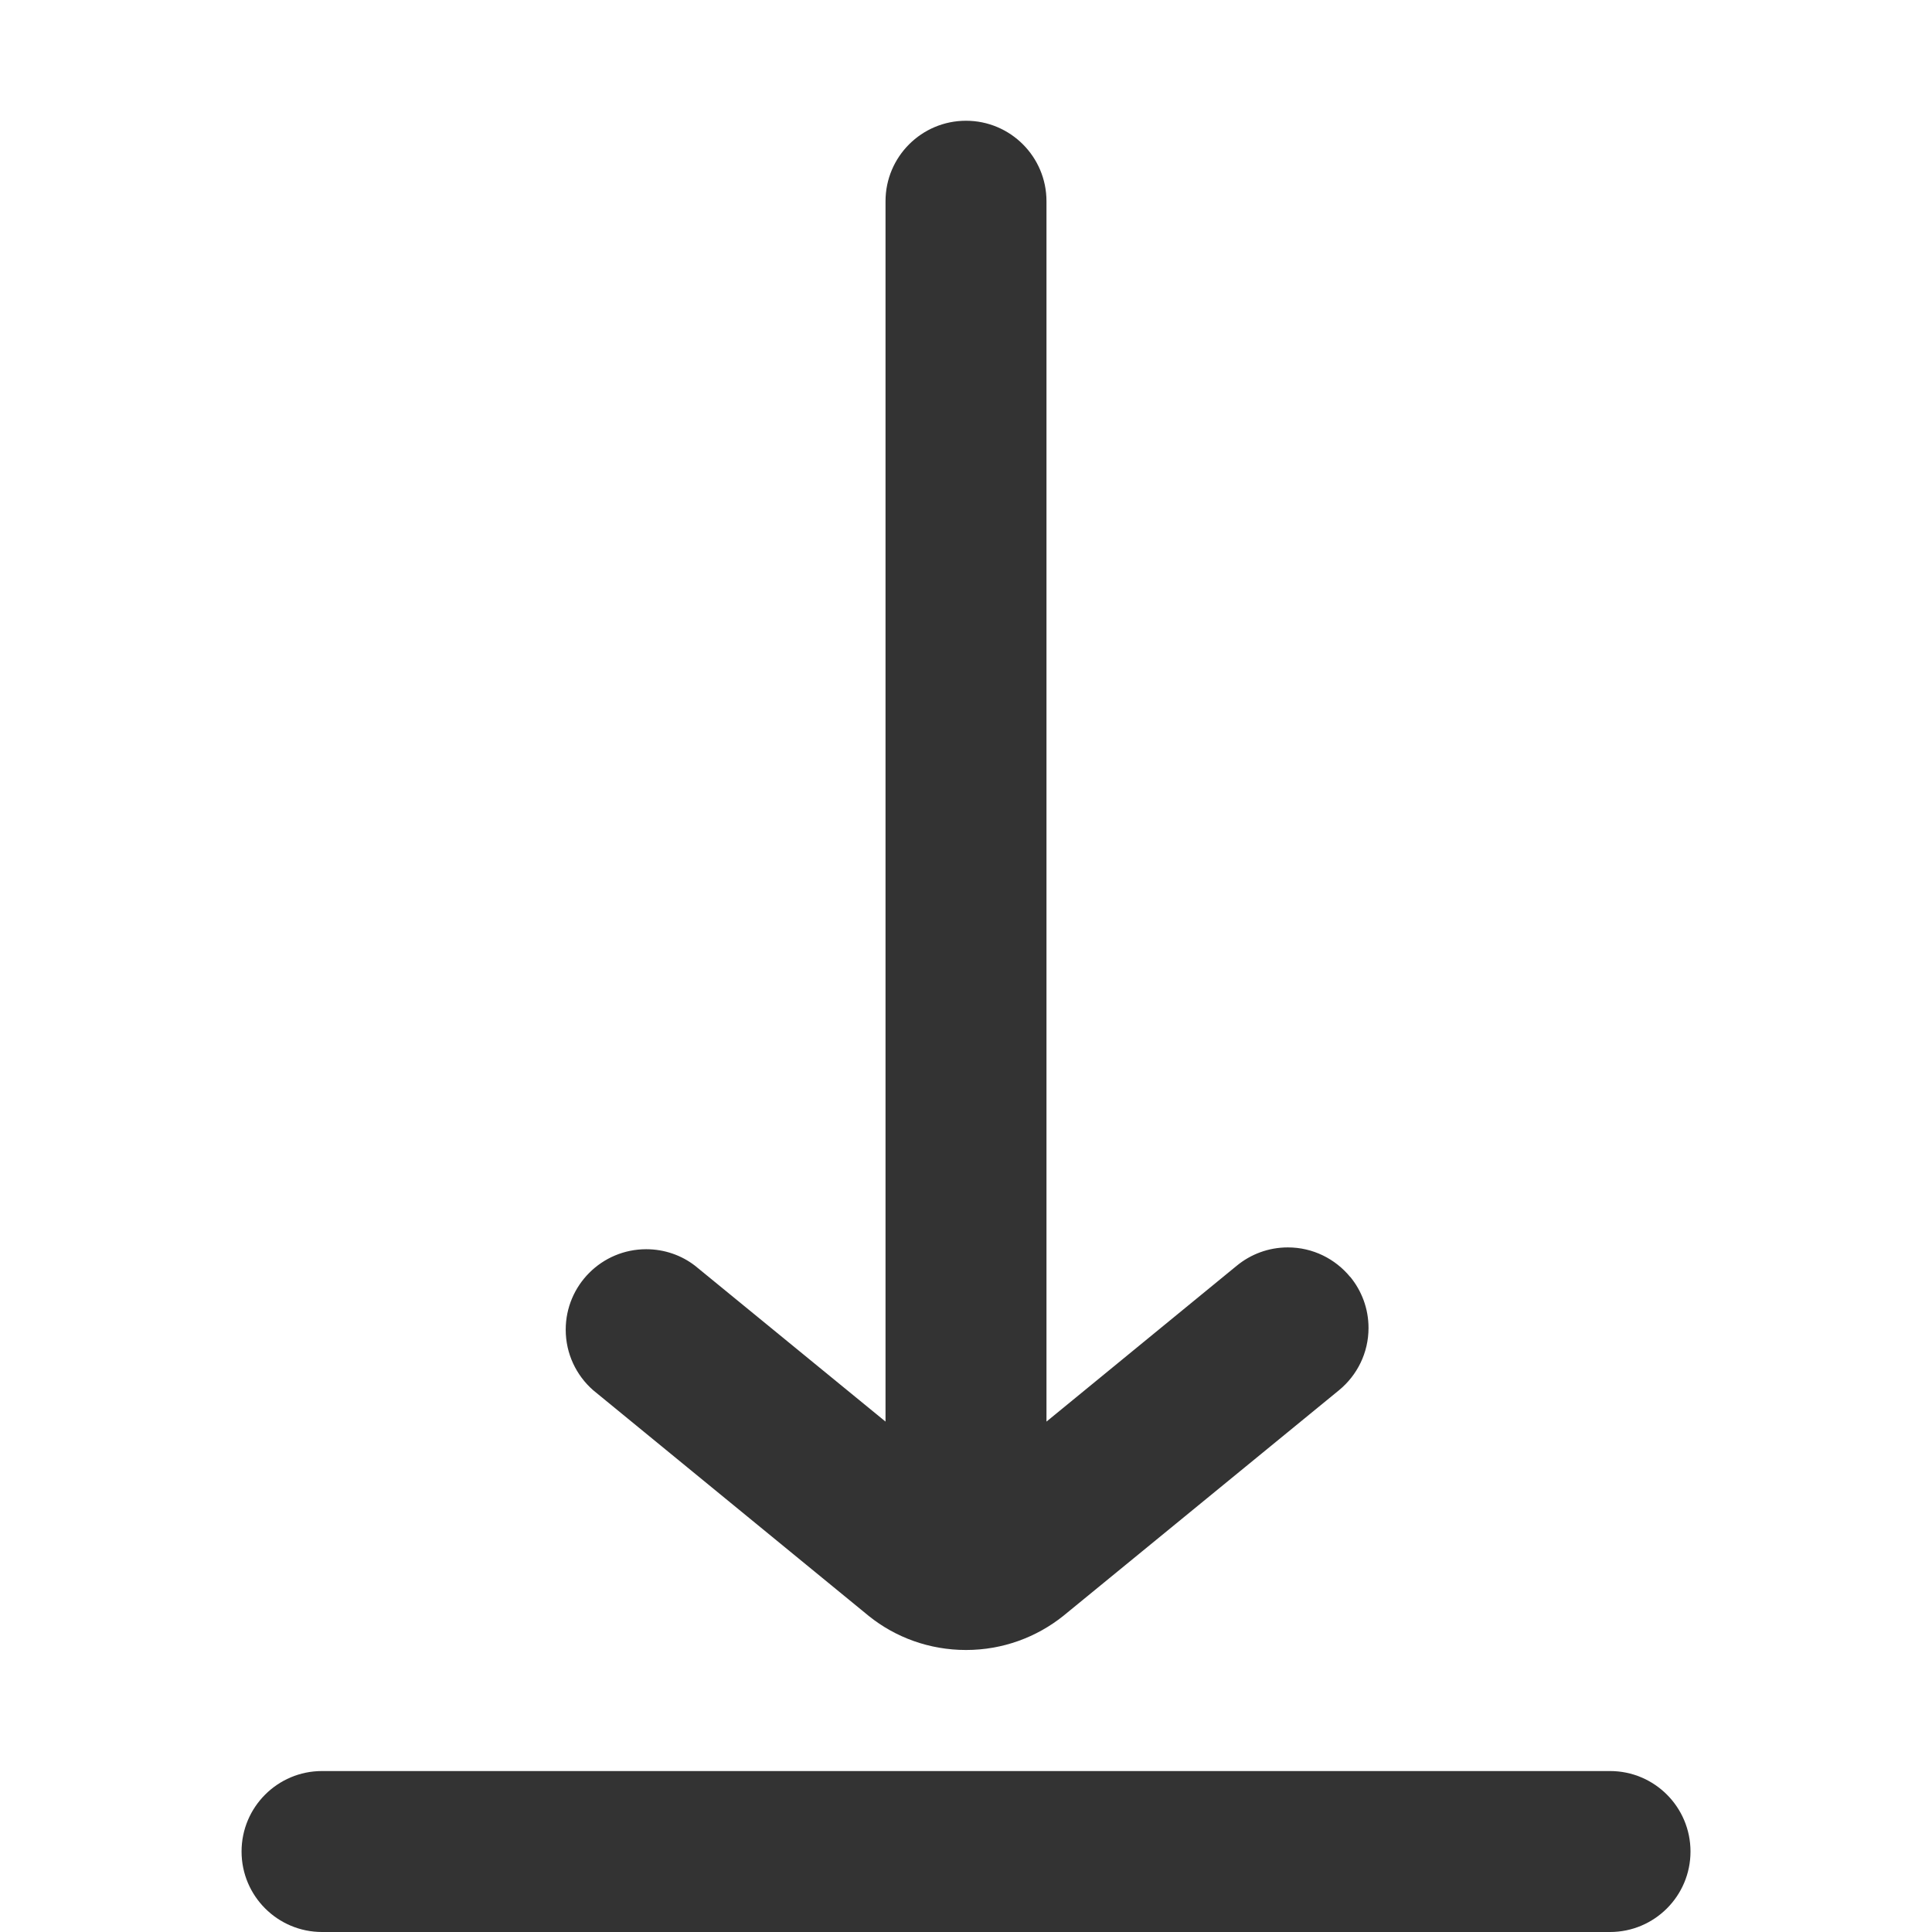
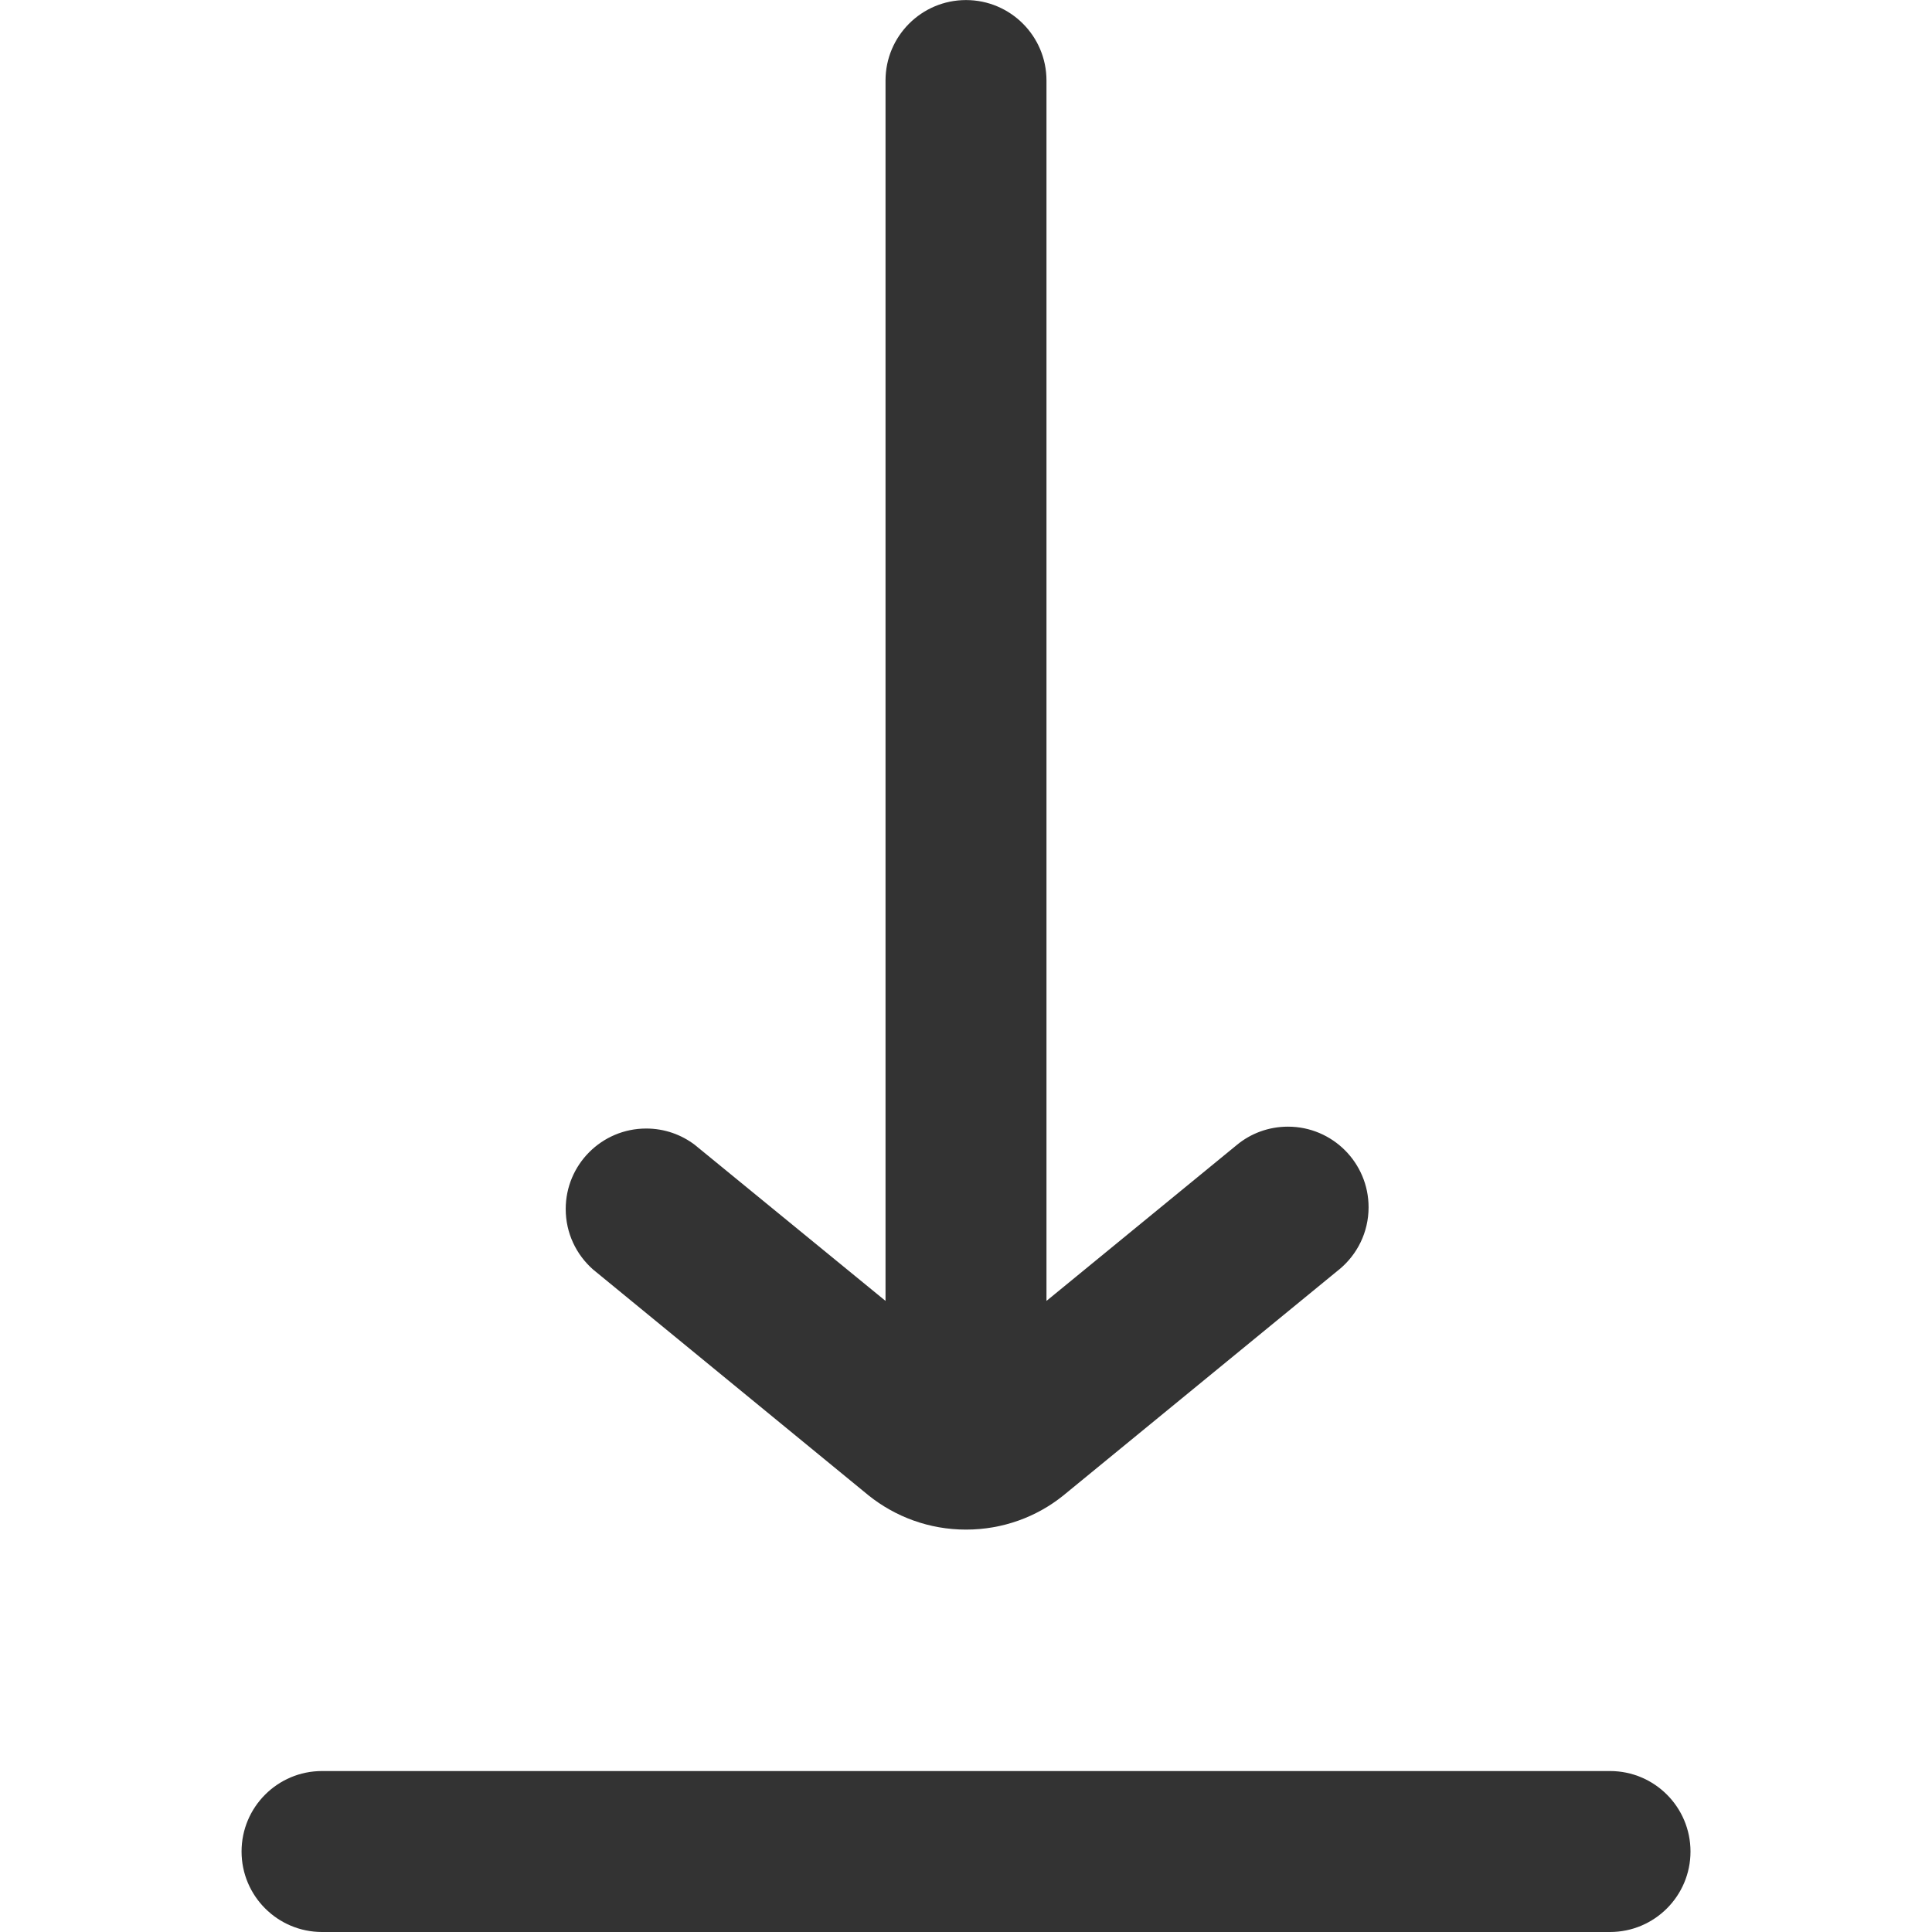
<svg xmlns="http://www.w3.org/2000/svg" version="1.1" width="32" height="32" viewBox="0 0 32 32">
-   <path fill="#333" d="M26.667 32h-21.333c-0.736 0-1.333-0.597-1.333-1.333s0.597-1.333 1.333-1.333v0h21.333c0.736 0 1.333 0.597 1.333 1.333s-0.597 1.333-1.333 1.333v0zM22.363 21.15c-0.246-0.299-0.617-0.489-1.032-0.489-0.322 0-0.617 0.114-0.847 0.304l0.002-0.002-3.153 2.583v-20.213c0-0.736-0.597-1.333-1.333-1.333s-1.333 0.597-1.333 1.333v0 20.213l-3.157-2.583c-0.221-0.17-0.502-0.272-0.807-0.272-0.736 0-1.333 0.597-1.333 1.333 0 0.398 0.175 0.756 0.452 1l0.001 0.001 4.57 3.743c0.436 0.35 0.997 0.561 1.607 0.561s1.17-0.212 1.612-0.565l-0.005 0.004 4.573-3.743c0.298-0.246 0.487-0.616 0.487-1.030 0-0.323-0.115-0.618-0.305-0.849l0.002 0.002z" />
+   <path fill="#333" d="M22.18 21.027l-4.573 3.747c-0.436 0.35-0.997 0.561-1.607 0.561s-1.17-0.212-1.612-0.565l0.005 0.004-4.57-3.747c-0.279-0.246-0.453-0.603-0.453-1.002 0-0.736 0.597-1.333 1.333-1.333 0.305 0 0.585 0.102 0.81 0.274l-0.003-0.002 3.157 2.583v-20.213c0-0.736 0.597-1.333 1.333-1.333s1.333 0.597 1.333 1.333v0 20.213l3.153-2.583c0.228-0.189 0.524-0.303 0.847-0.303 0.737 0 1.335 0.598 1.335 1.335 0 0.415-0.189 0.785-0.486 1.030l-0.002 0.002zM28 30.667c0-0.736-0.597-1.333-1.333-1.333v0h-21.333c-0.736 0-1.333 0.597-1.333 1.333s0.597 1.333 1.333 1.333v0h21.333c0.736 0 1.333-0.597 1.333-1.333v0z" />
</svg>
